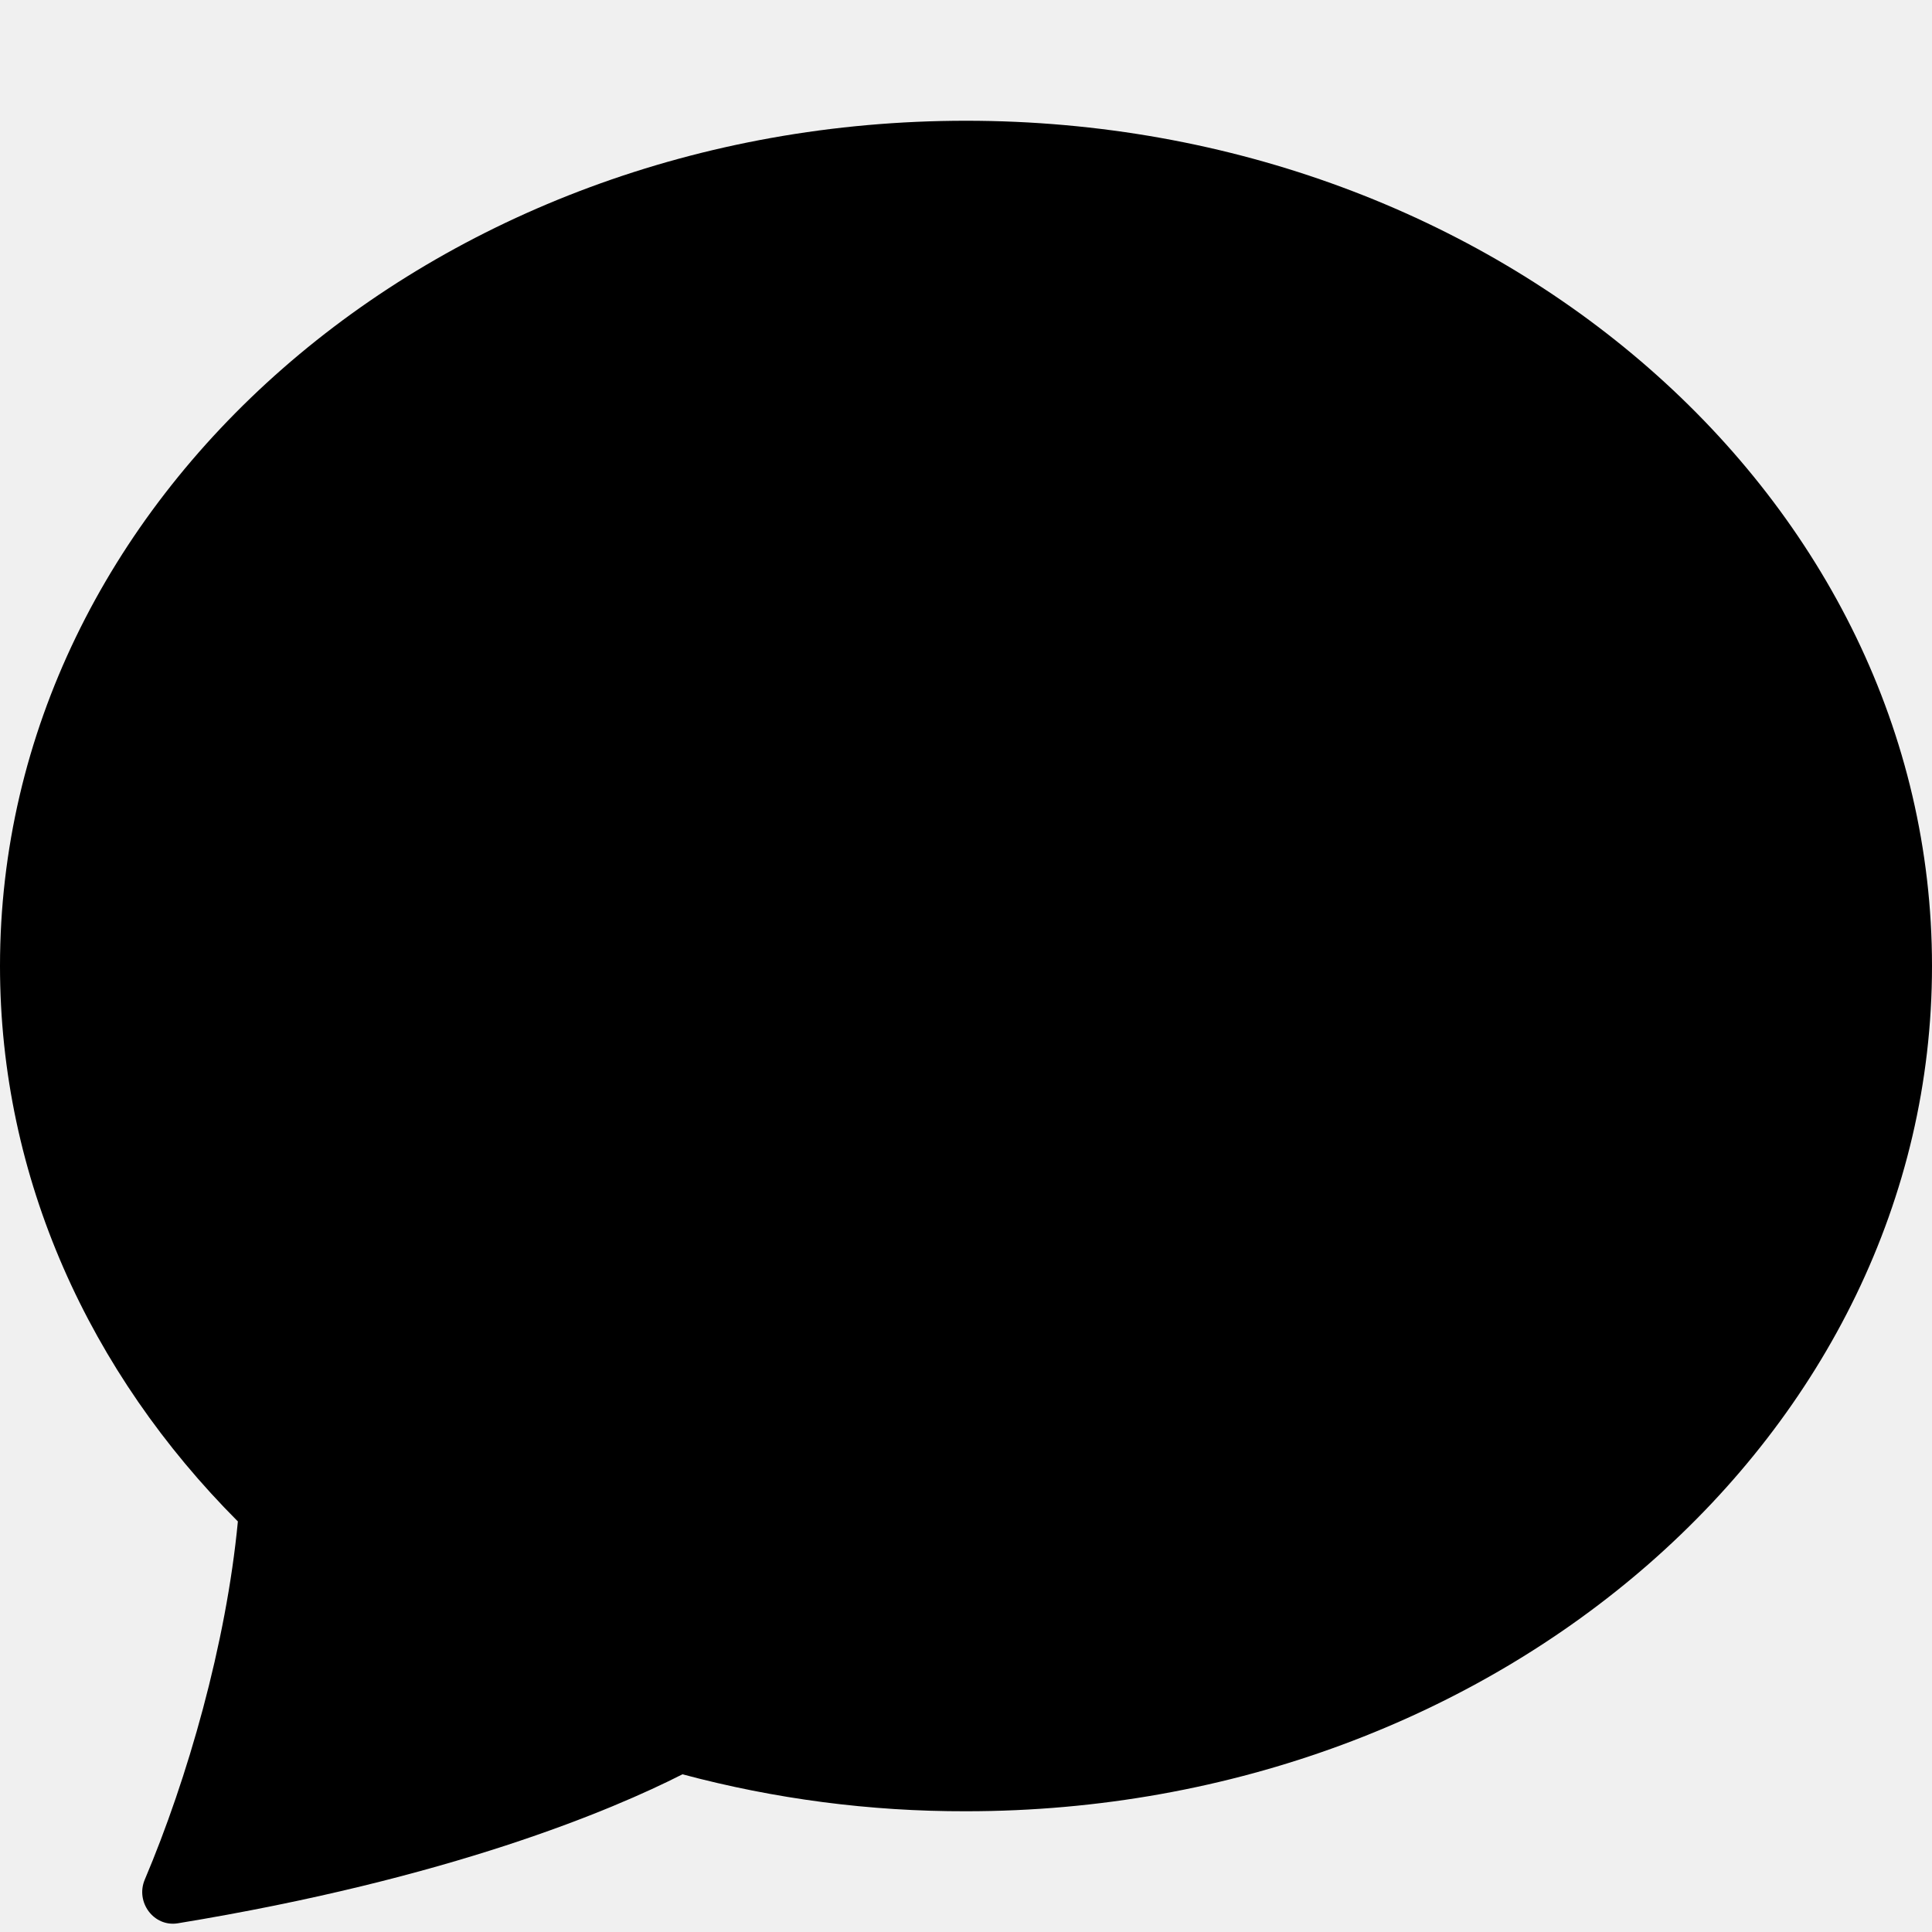
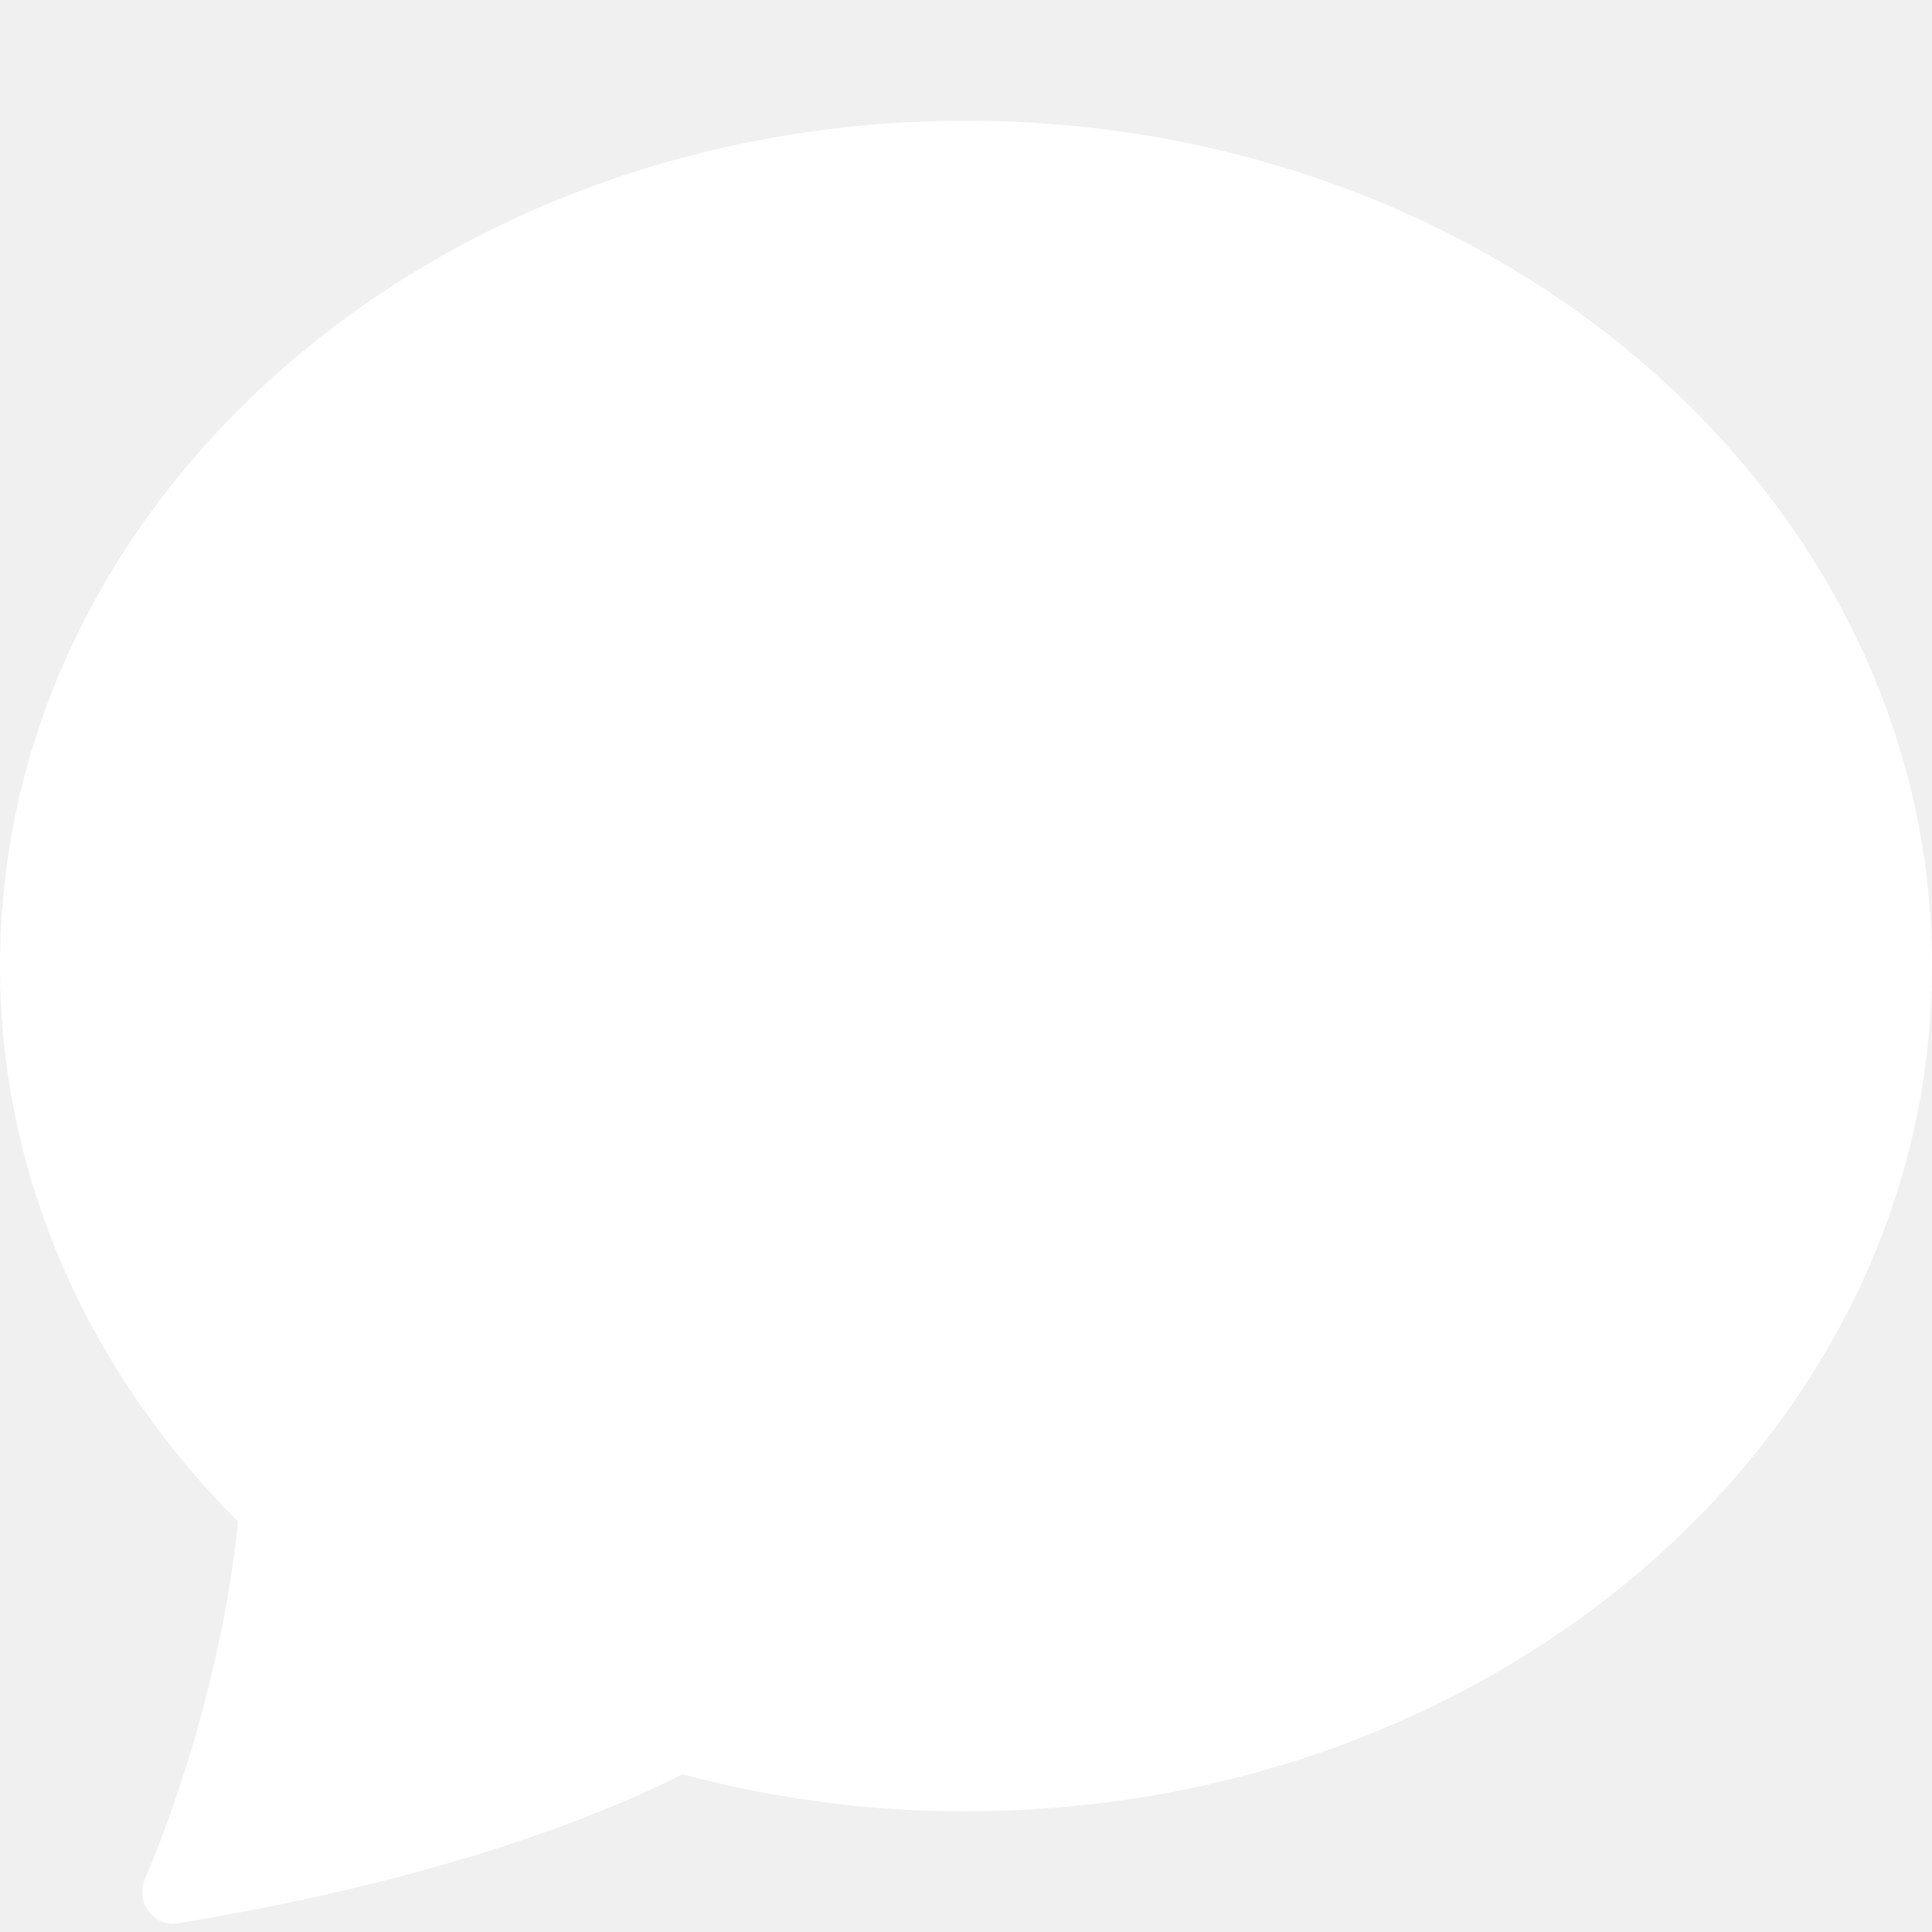
- <svg xmlns="http://www.w3.org/2000/svg" width="16" height="16" fill="currentColor" class="bi bi-chat-fill" viewBox="0 0 16 16">
+ <svg xmlns="http://www.w3.org/2000/svg" width="16" height="16" fill="white" class="bi bi-chat-fill" viewBox="0 0 16 16">
  <path d="M8 15c4.418 0 8-3.134 8-7s-3.582-7-8-7-8 3.134-8 7c0 1.76.743 3.37 1.97 4.6-.097 1.016-.417 2.13-.771 2.966-.079.186.074.394.273.362 2.256-.37 3.597-.938 4.18-1.234A9 9 0 0 0 8 15" />
</svg>
